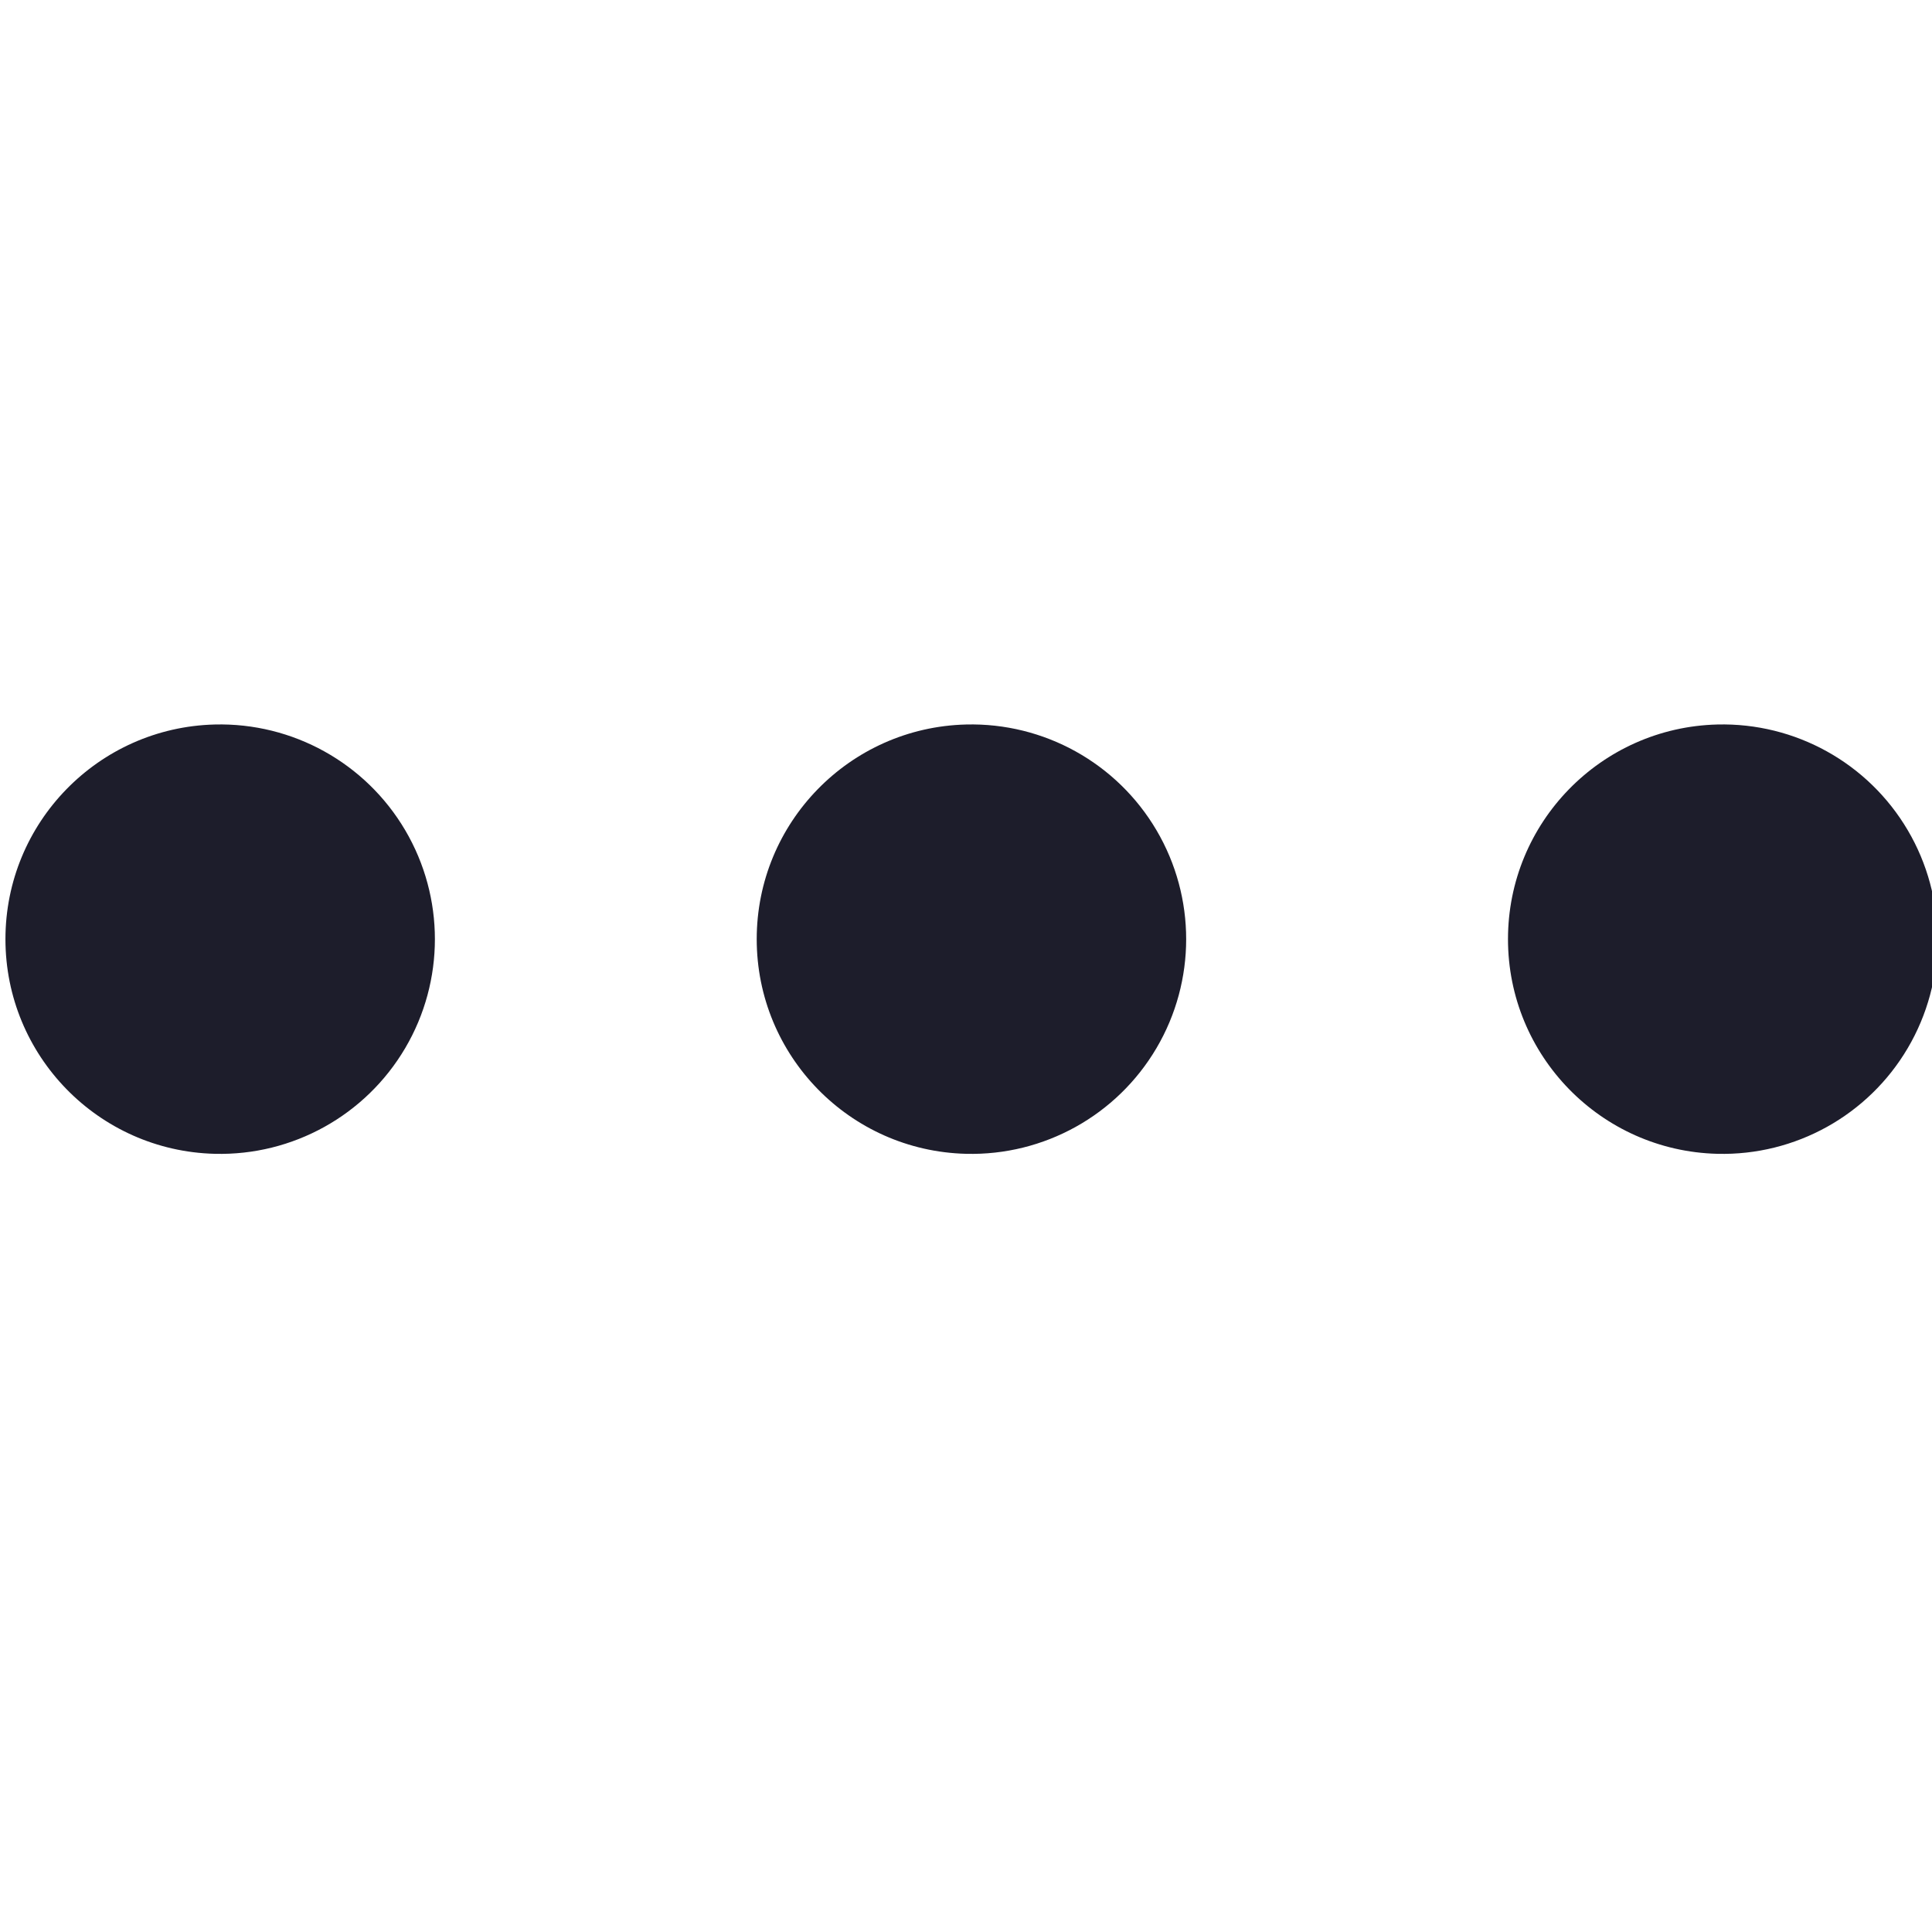
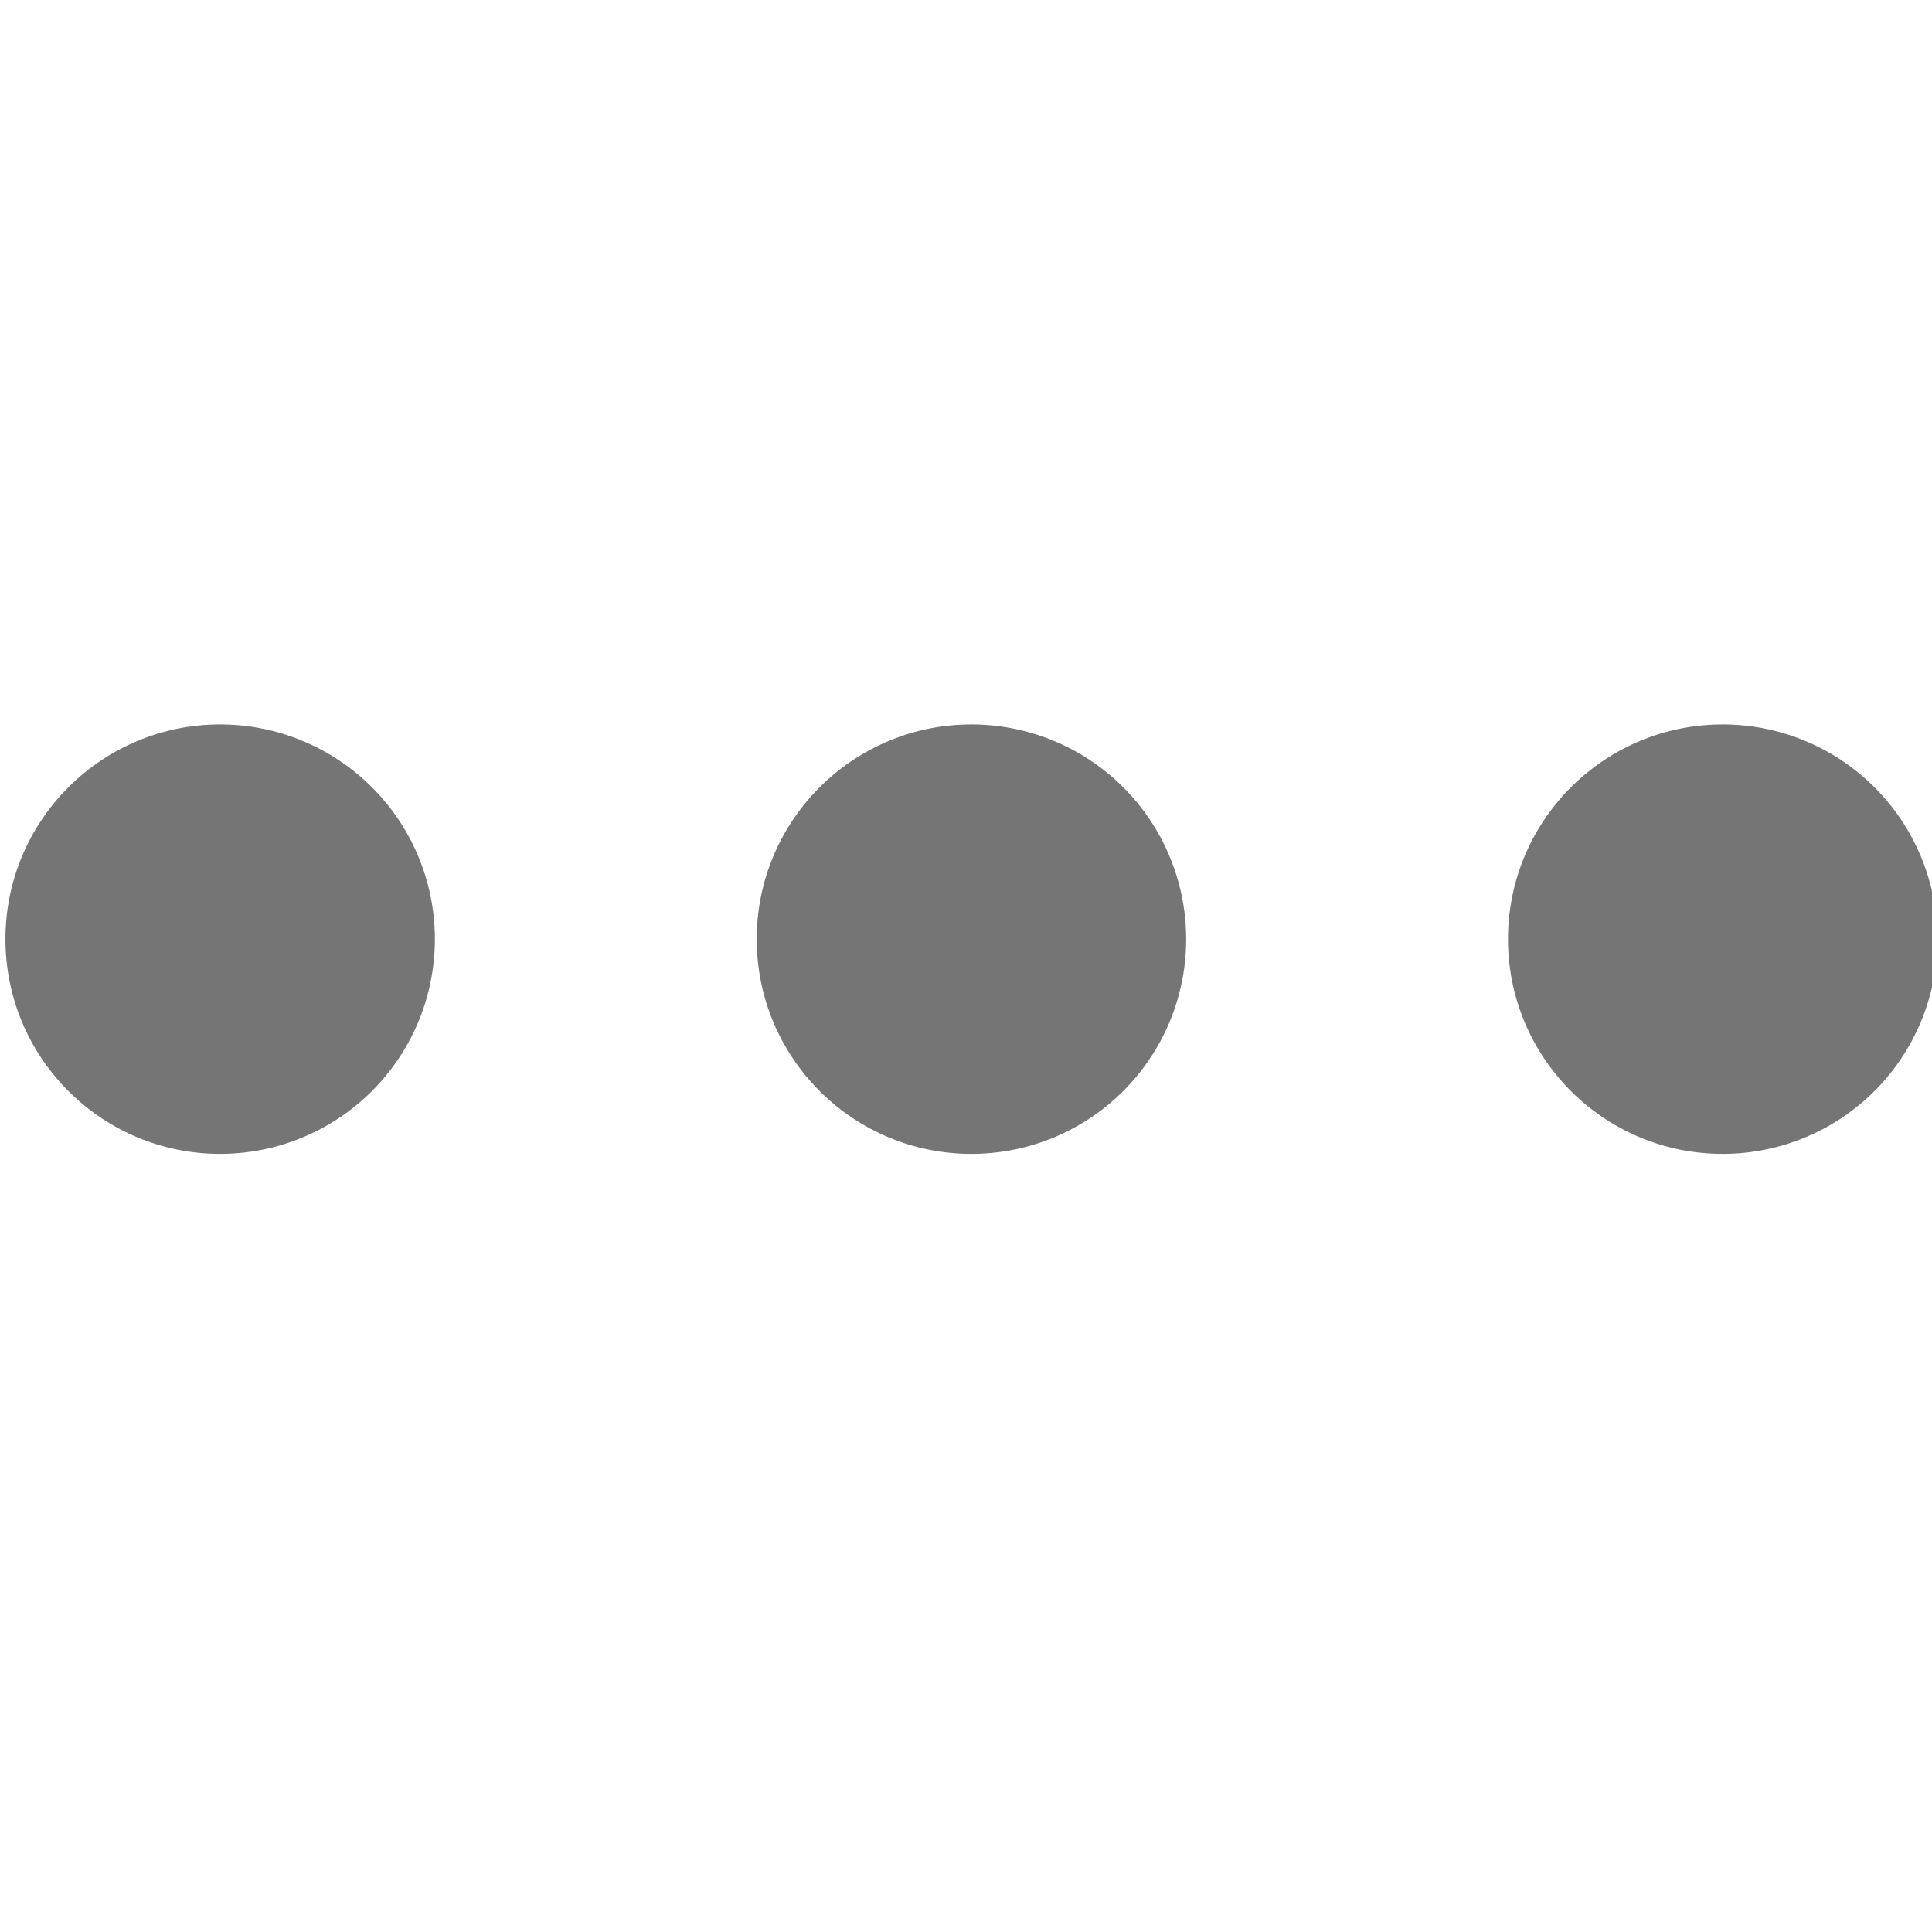
<svg xmlns="http://www.w3.org/2000/svg" width="14" height="14" viewBox="0 0 14 14" fill="none">
-   <path d="M1.556 8.361a1.556 1.556 0 1 0 0-3.111 1.556 1.556 0 0 0 0 3.111zM7 8.361A1.556 1.556 0 1 0 7 5.25a1.556 1.556 0 0 0 0 3.111zM12.444 8.361a1.556 1.556 0 1 0 0-3.111 1.556 1.556 0 0 0 0 3.111z" fill="#1D1D2B" />
+   <path d="M1.556 8.361a1.556 1.556 0 1 0 0-3.111 1.556 1.556 0 0 0 0 3.111zM7 8.361A1.556 1.556 0 1 0 7 5.25a1.556 1.556 0 0 0 0 3.111zM12.444 8.361a1.556 1.556 0 1 0 0-3.111 1.556 1.556 0 0 0 0 3.111z" fill="#757575" />
</svg>
